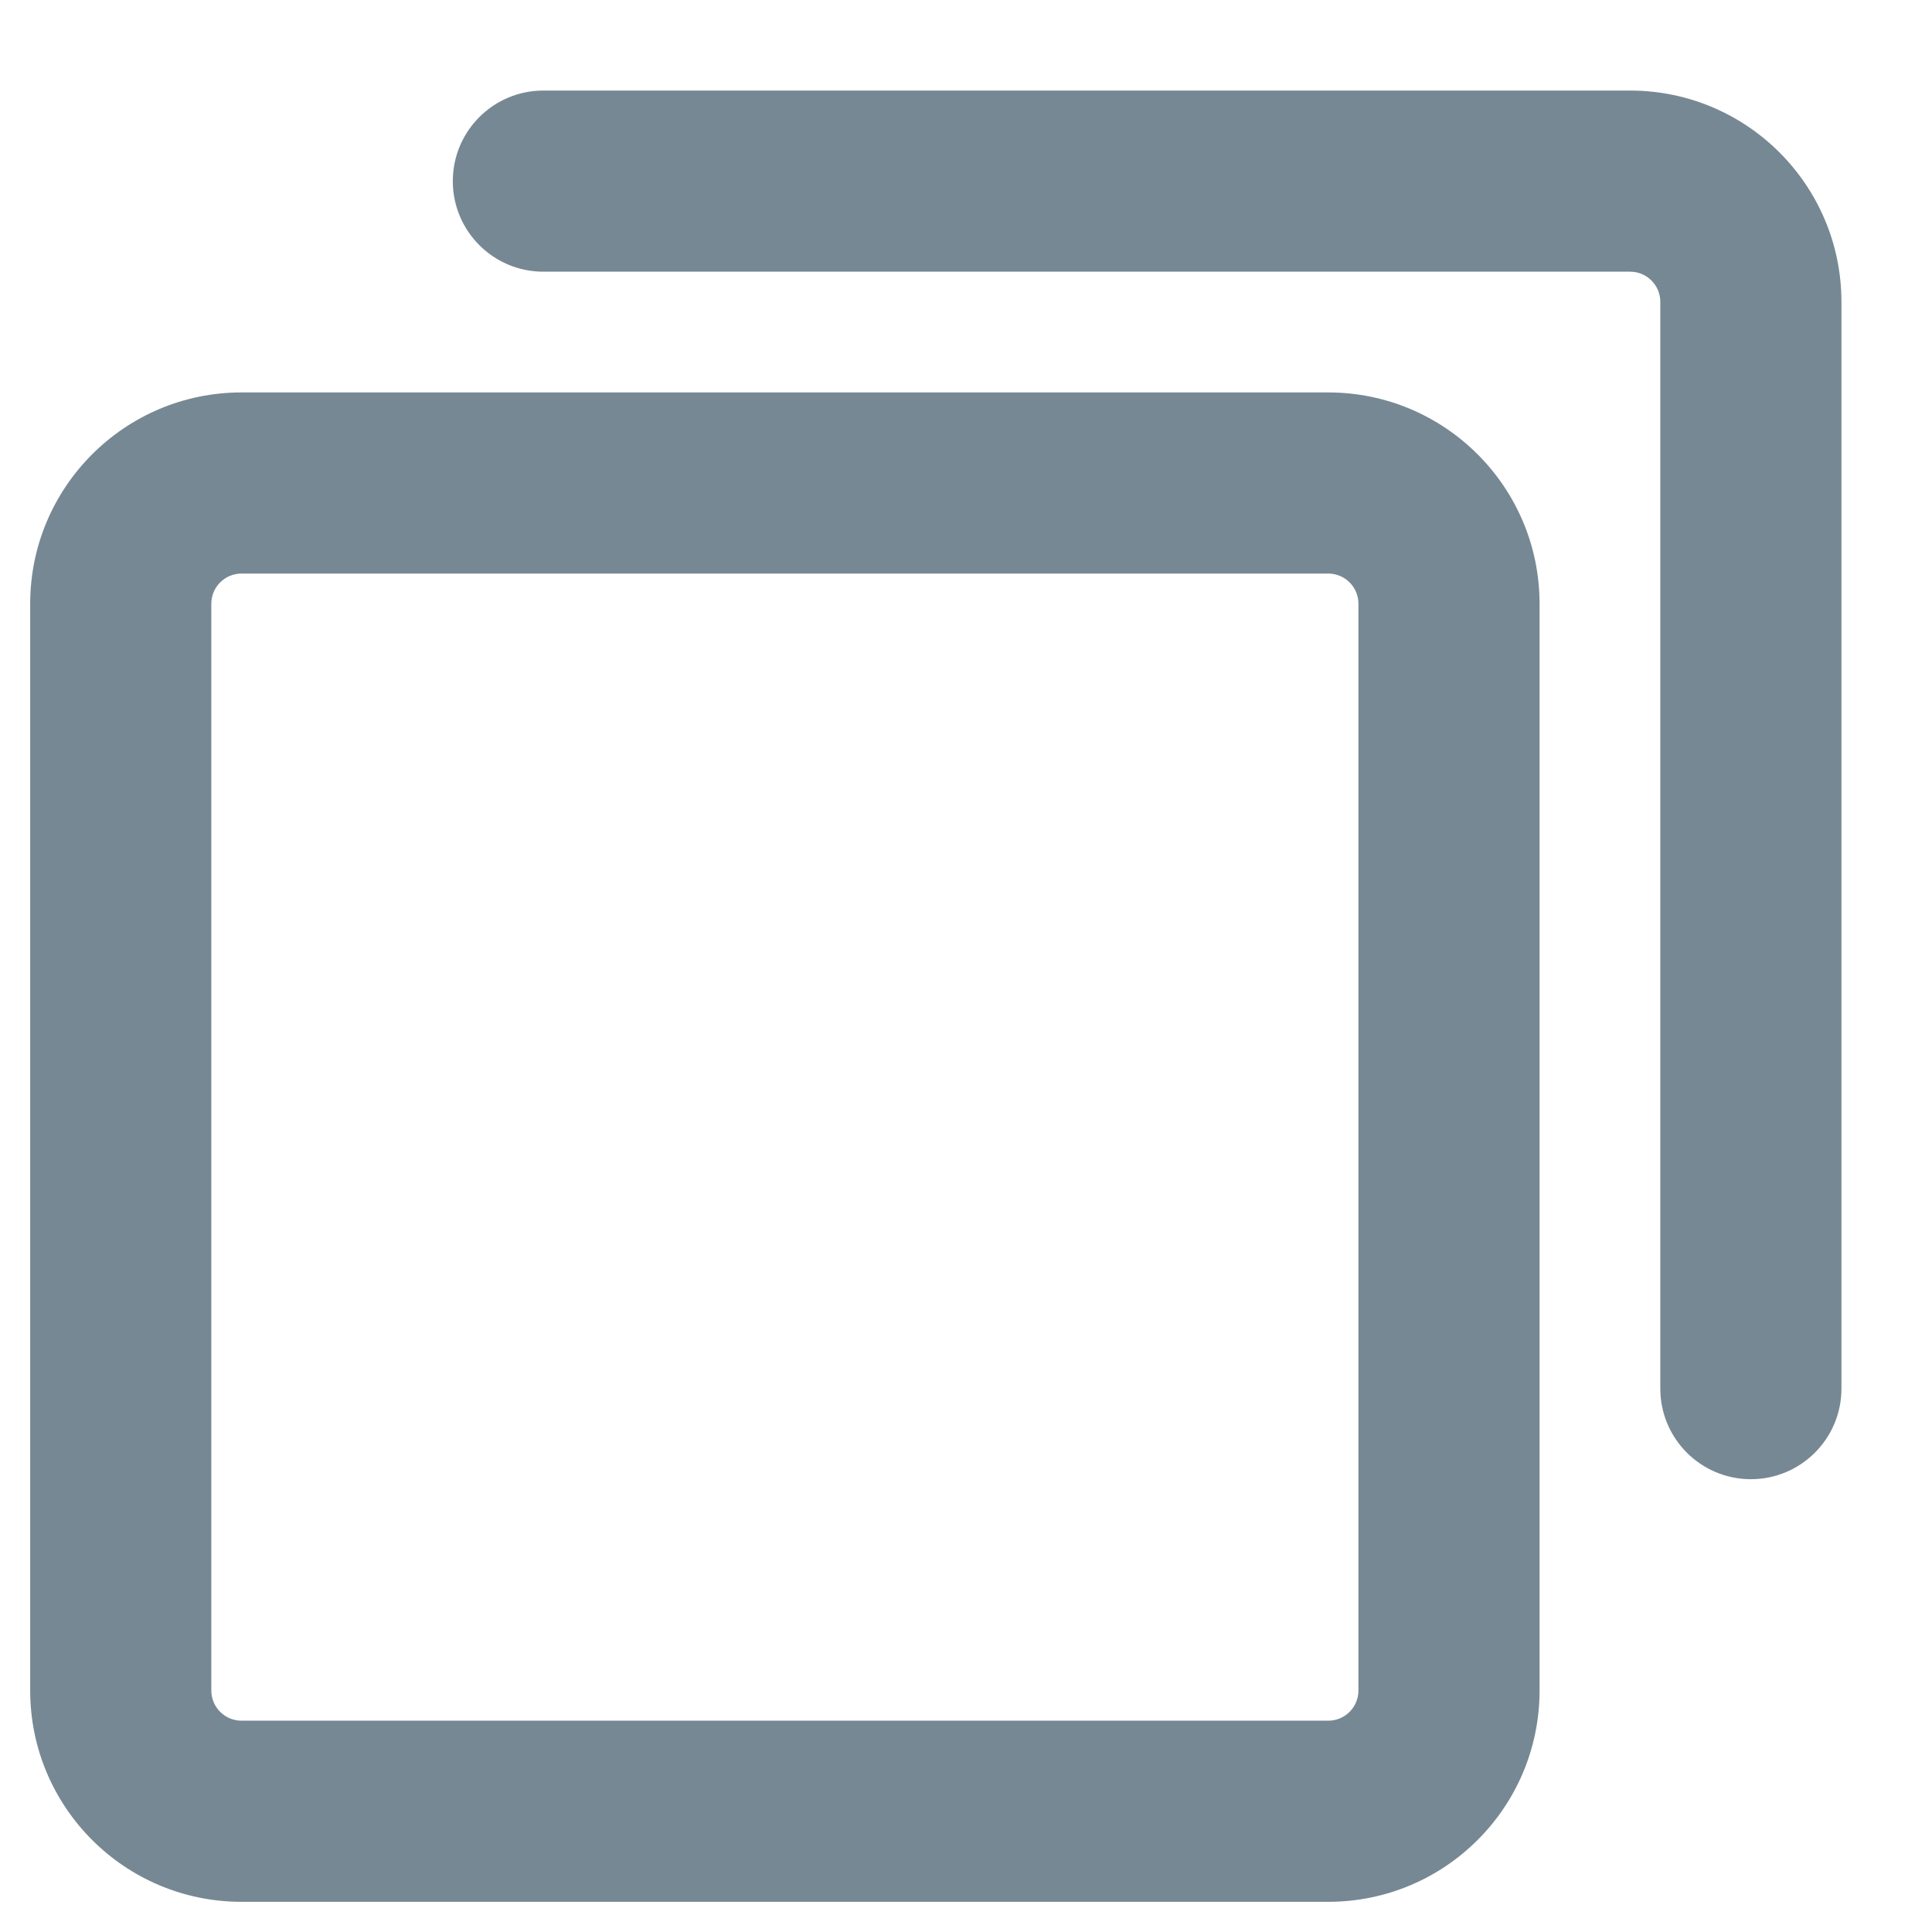
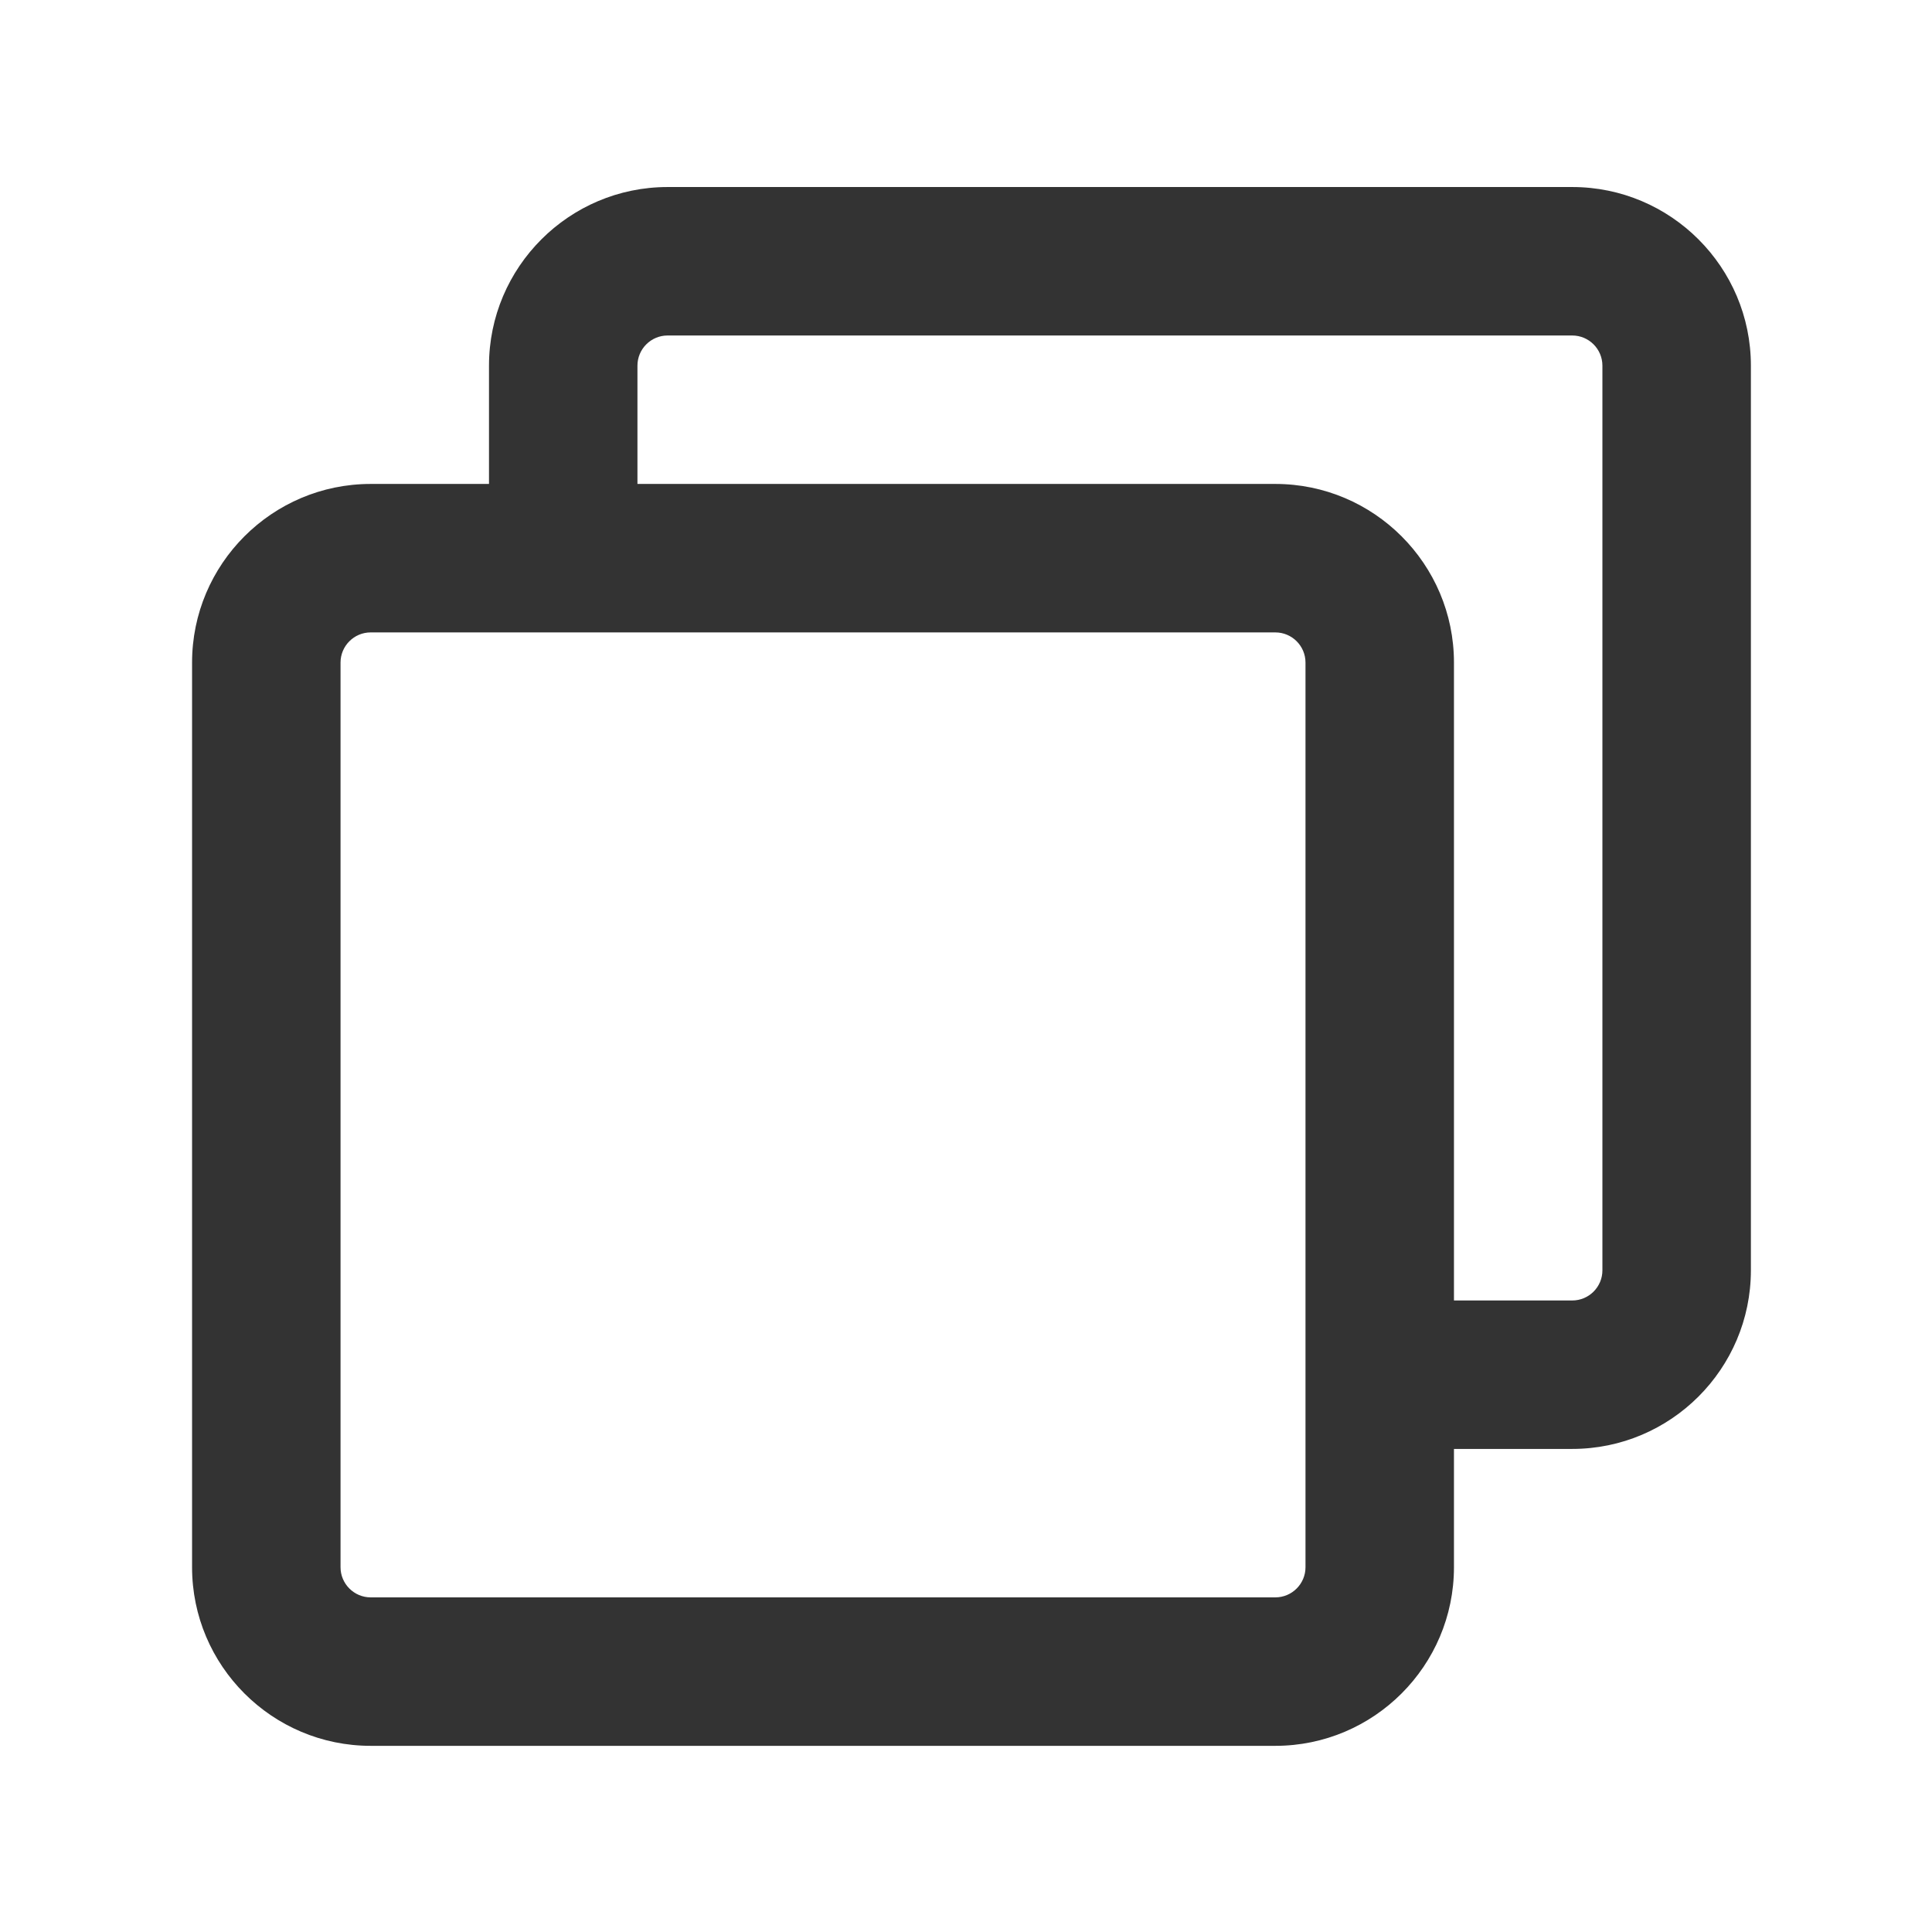
- <svg xmlns="http://www.w3.org/2000/svg" t="1789456531676" class="icon" viewBox="0 0 1024 1024" version="1.1" p-id="27493" width="200" height="200">
-   <path d="M880 736v-576a16 16 0 0 0-16-16h-576a48 48 0 0 1 0-96h576c61.824 0 112 50.176 112 112v576a48 48 0 1 1-96 0zM128 208h576c61.824 0 112 50.176 112 112v576A112 112 0 0 1 704 1008H128A112 112 0 0 1 16 896V320c0-61.824 50.176-112 112-112z m0 96a16 16 0 0 0-16 16v576c0 8.832 7.168 16 16 16h576a16 16 0 0 0 16-16V320a16 16 0 0 0-16-16H128z" fill="#768893" p-id="27494" />
+ <svg xmlns="http://www.w3.org/2000/svg" t="1789485014331" class="icon" viewBox="0 0 1024 1024" version="1.1" p-id="29933" width="200" height="200">
+   <path d="M833.33 767.96h-91.9c-21.73 0-39.34-17.6-39.34-39.34s17.62-39.34 39.34-39.34h91.9c8.82 0 15.98-7.18 15.98-15.98V193.8c0-8.8-7.17-15.98-15.98-15.98H353.84c-8.82 0-15.98 7.18-15.98 15.98v90.86c0 21.75-17.62 39.34-39.34 39.34s-39.34-17.6-39.34-39.34V193.8c0-52.21 42.47-94.67 94.67-94.67h479.49c52.19 0 94.67 42.45 94.67 94.67v479.49c-0.01 52.21-42.49 94.67-94.68 94.67z" fill="#333333" p-id="29934" />
+   <path d="M675.96 925.33H196.47c-52.19 0-94.67-42.45-94.67-94.67V351.17c0-52.21 42.47-94.67 94.67-94.67h479.49c52.19 0 94.67 42.45 94.67 94.67v479.49c-0.01 52.22-42.48 94.67-94.67 94.67zM196.47 335.19c-8.82 0-15.98 7.18-15.98 15.98v479.49c0 8.8 7.17 15.98 15.98 15.98h479.49c8.82 0 15.98-7.18 15.98-15.98V351.17c0-8.8-7.17-15.98-15.98-15.98H196.47z" fill="#333333" p-id="29935" />
</svg>
